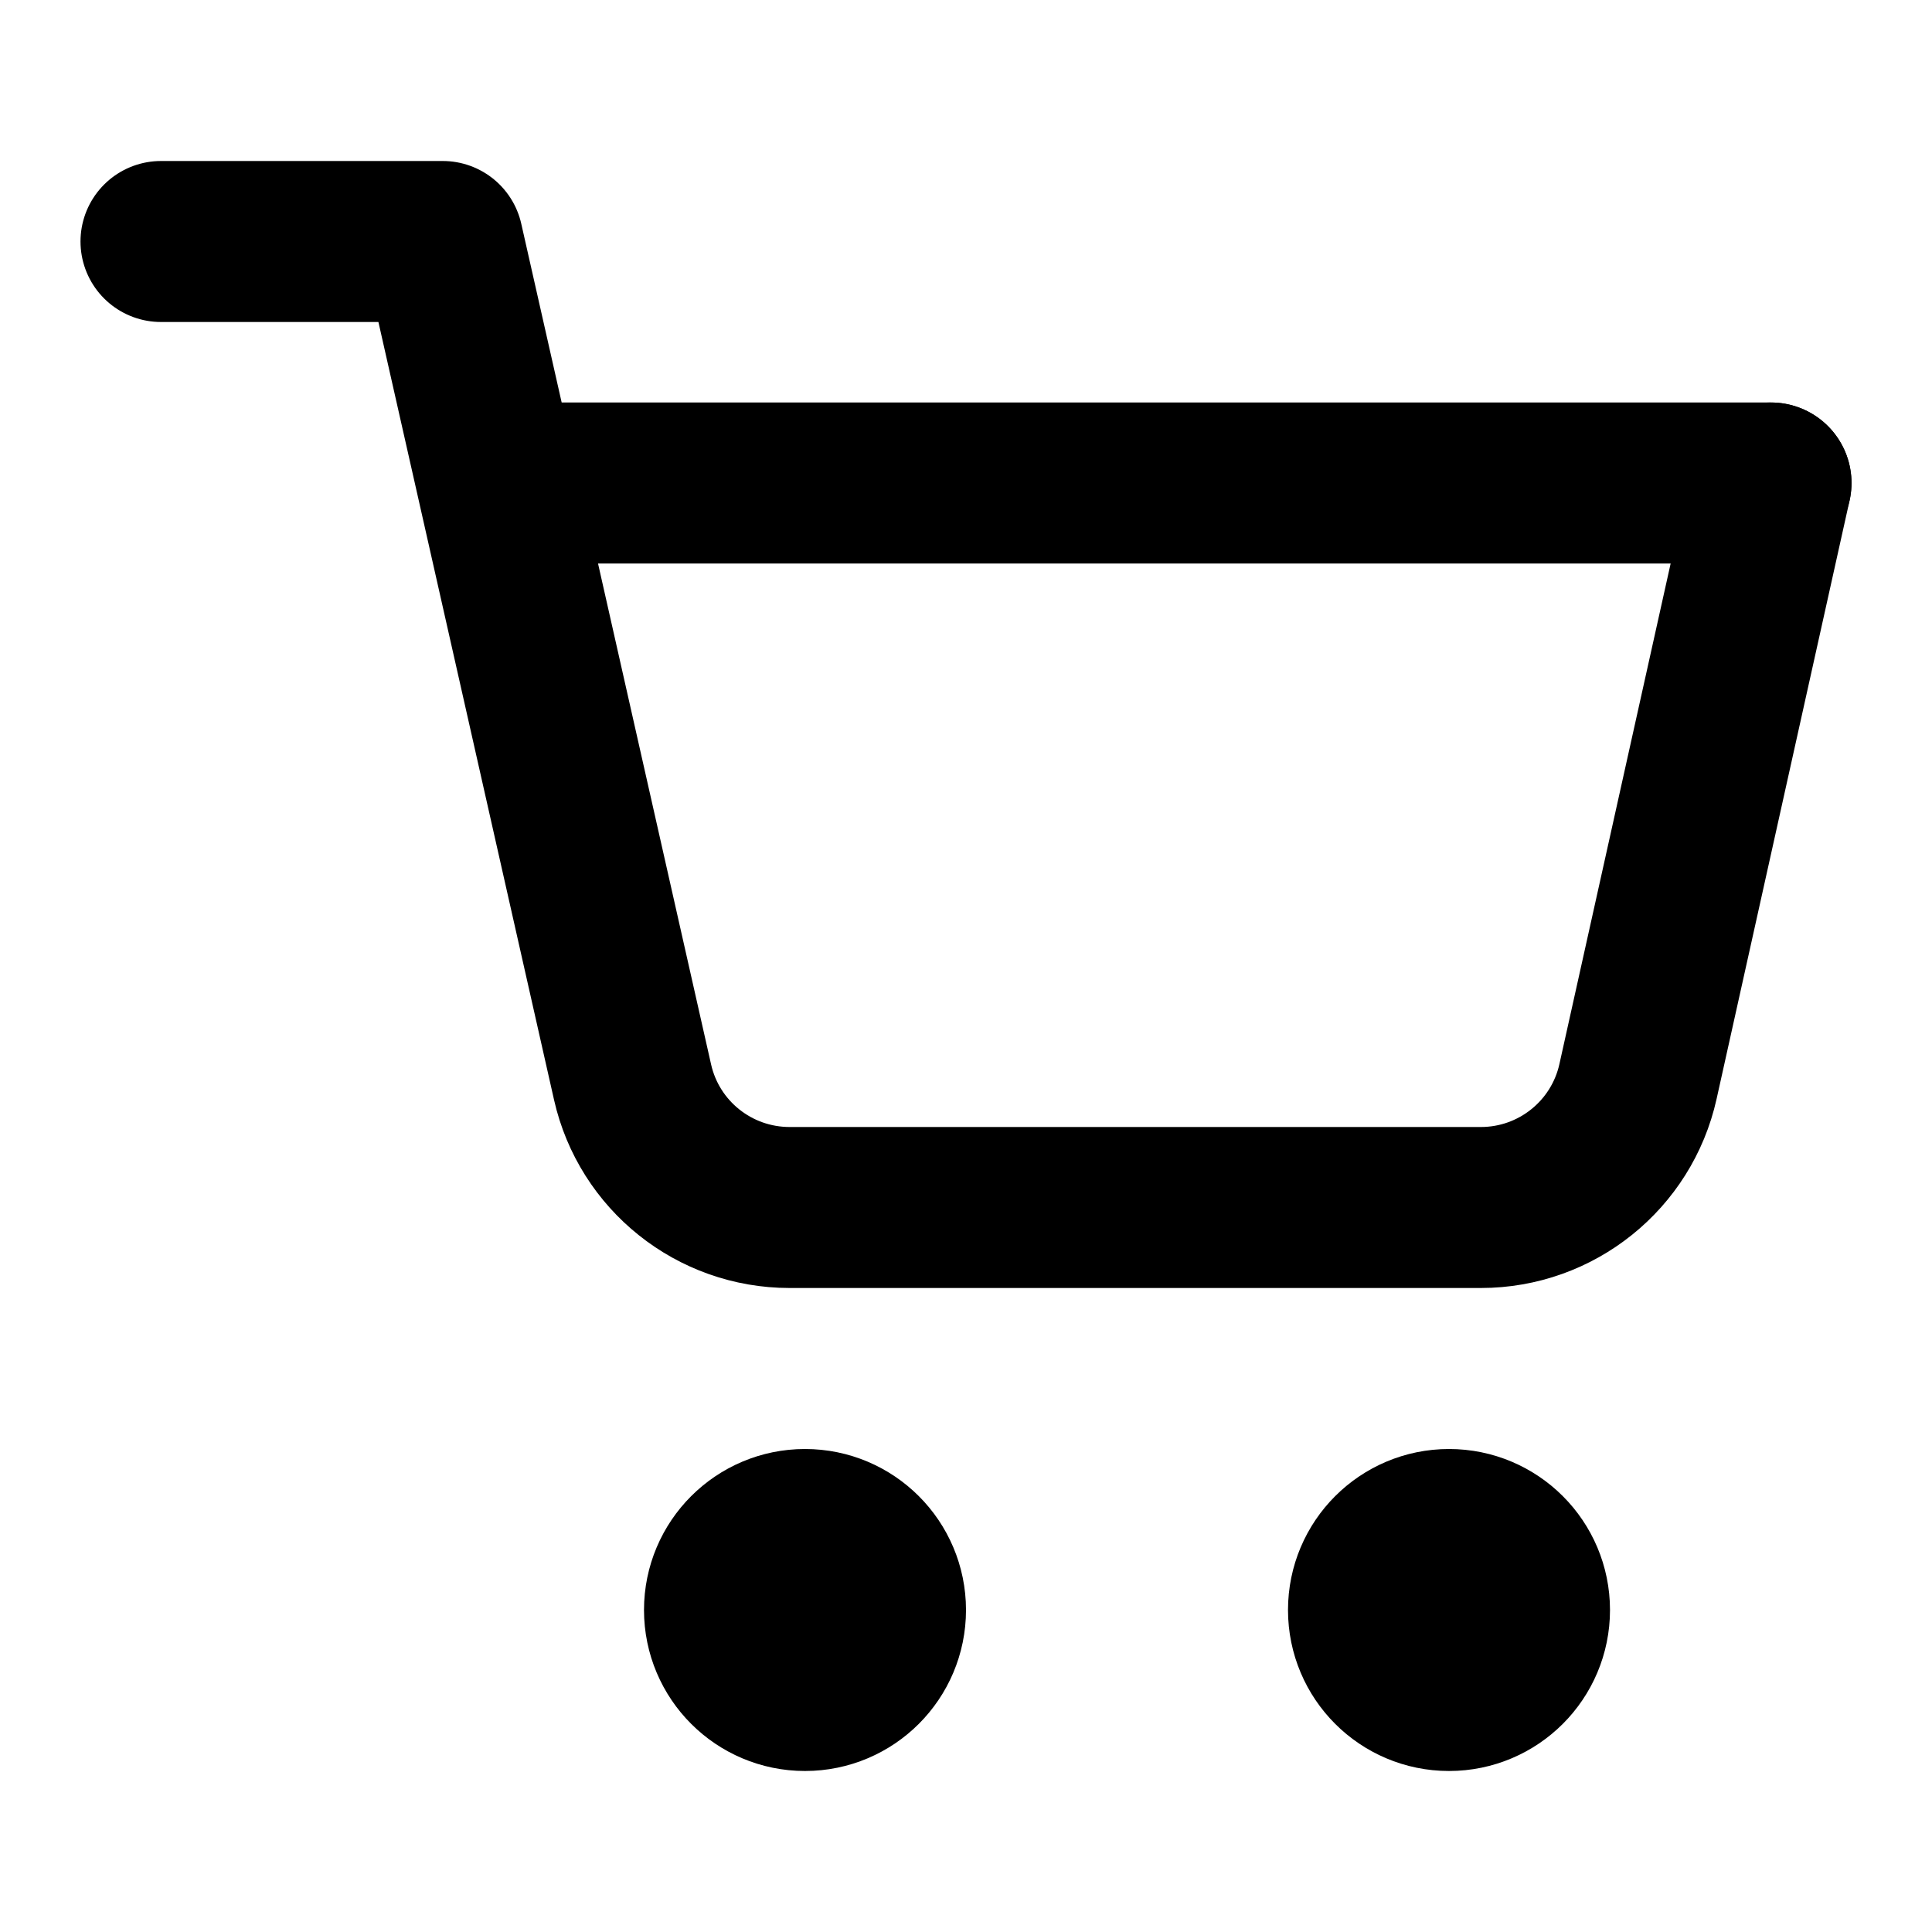
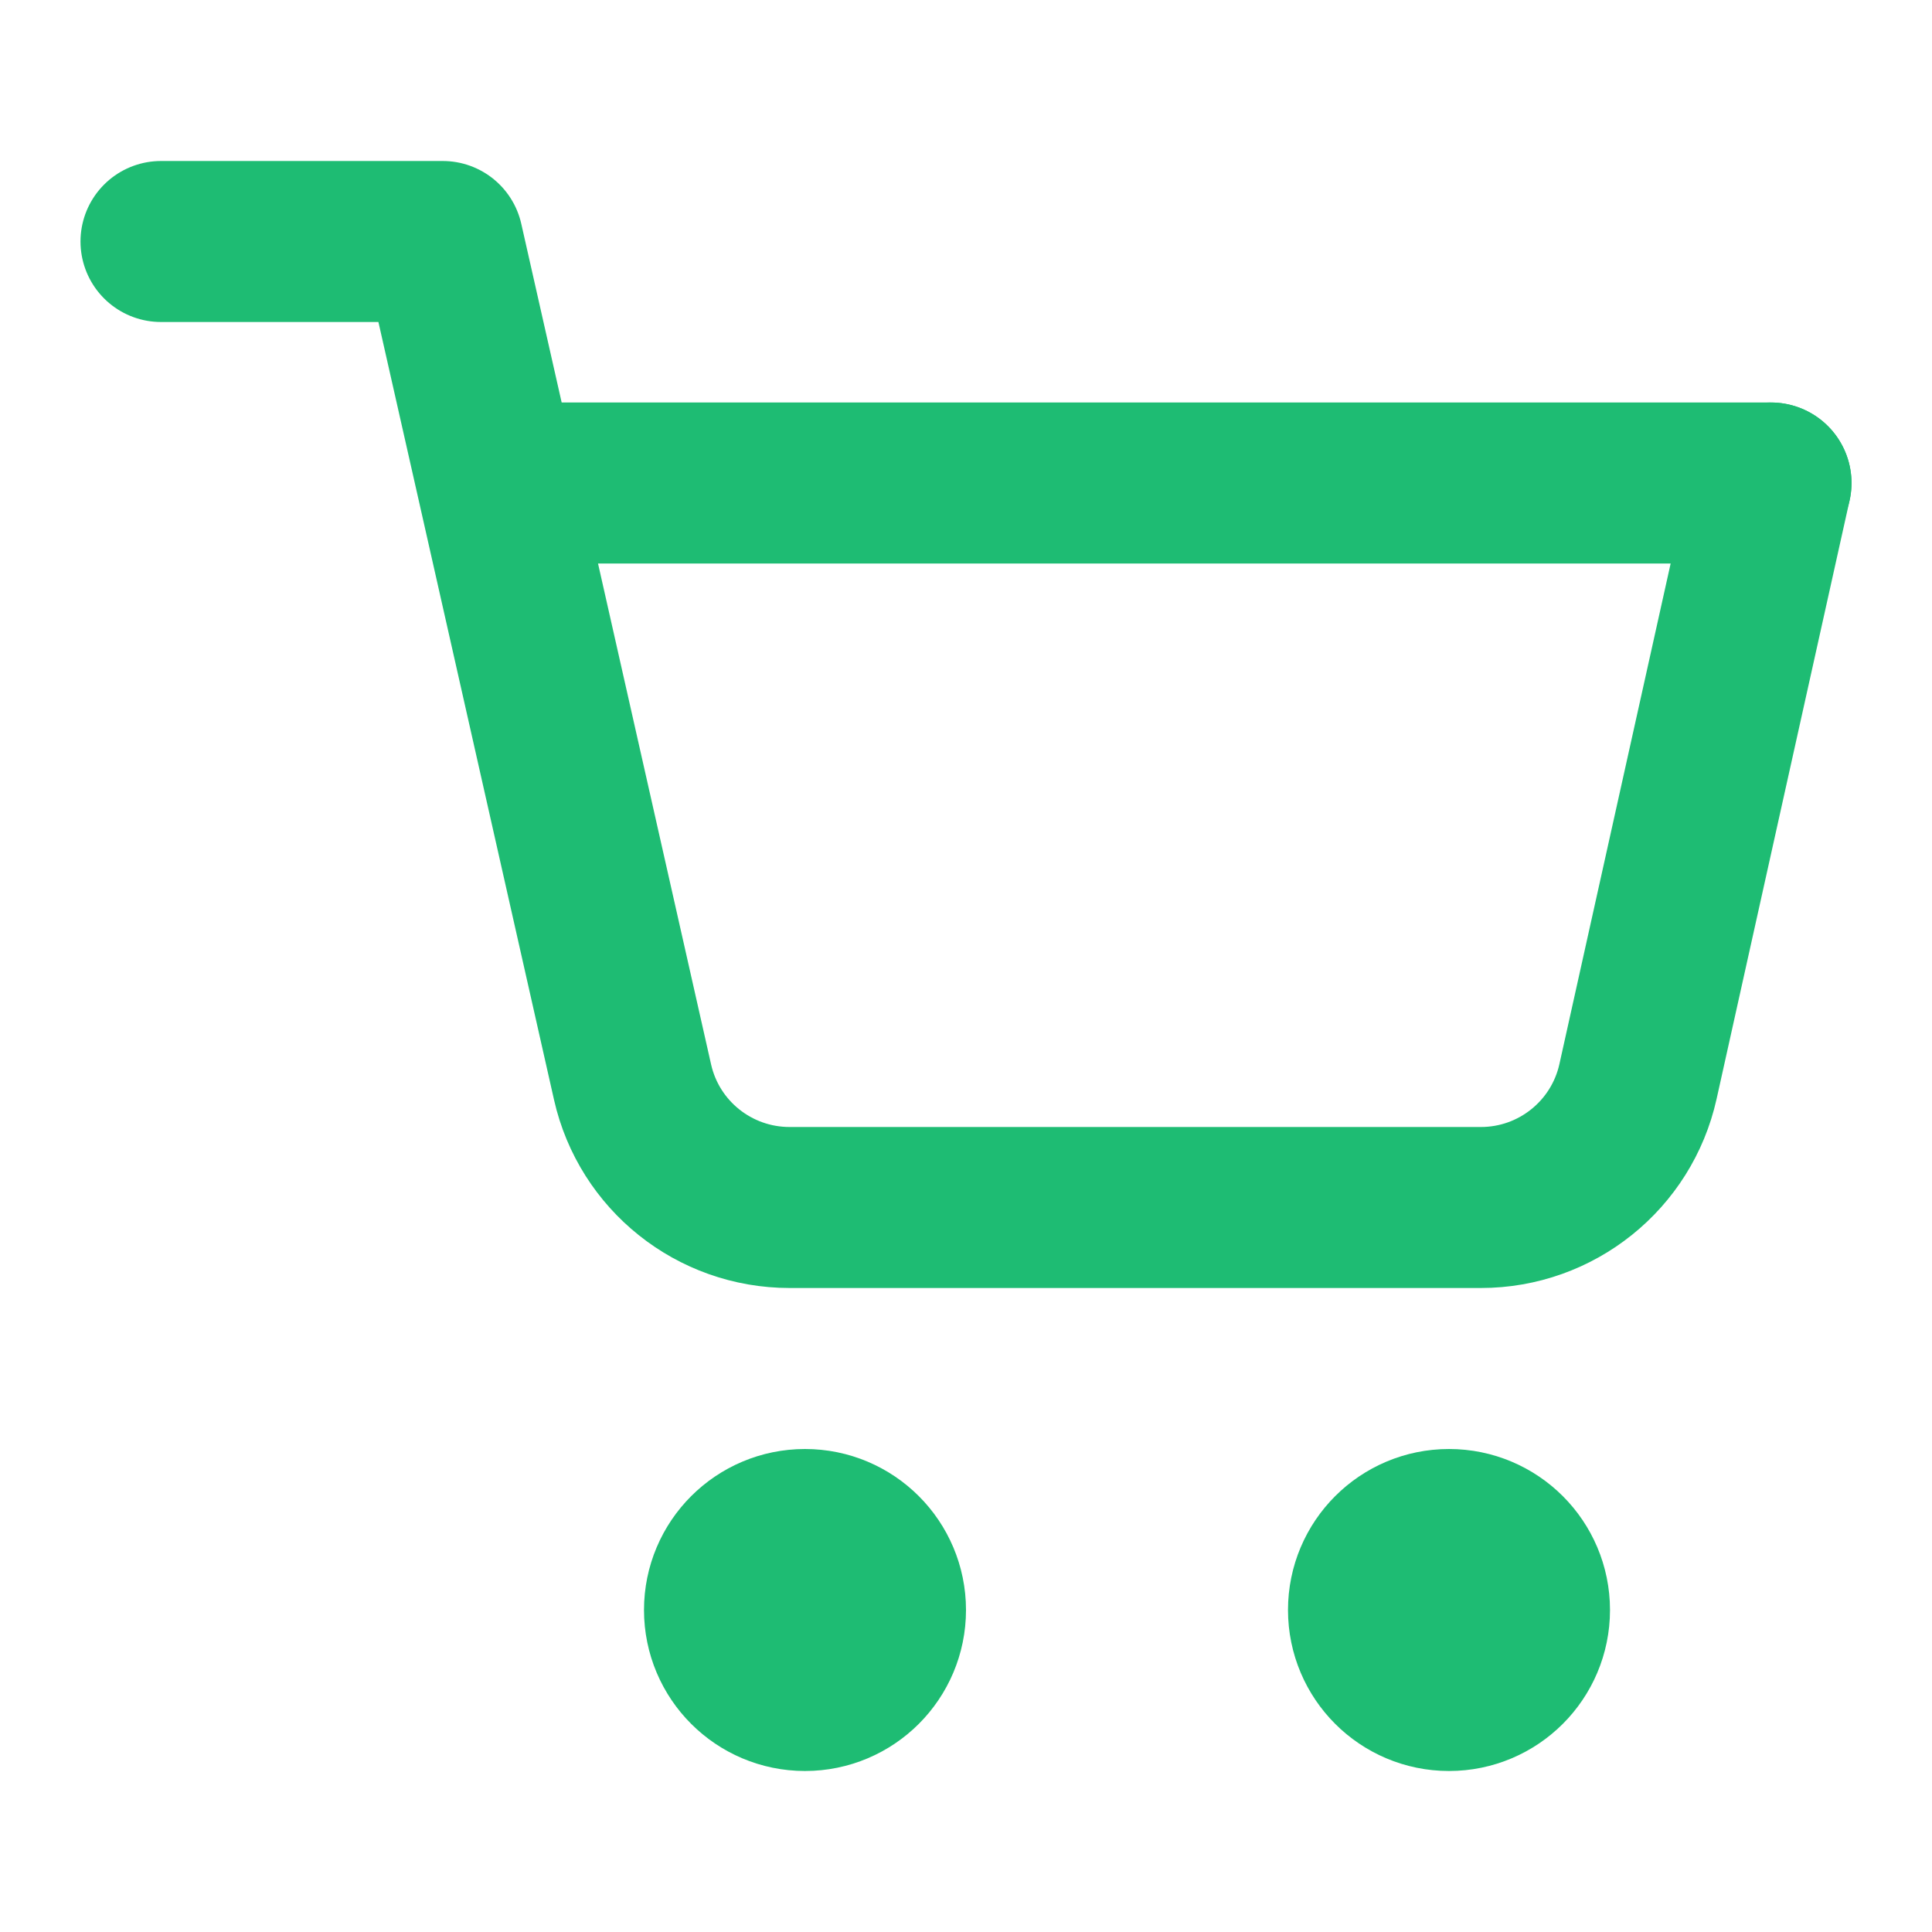
<svg xmlns="http://www.w3.org/2000/svg" width="24px" height="24px" viewBox="0 0 24 24" fill="none">
-   <circle cx="10" cy="20" r="1" stroke="black" stroke-width="2" stroke-linecap="round" stroke-linejoin="round" />
-   <circle cx="18" cy="20" r="1" stroke="black" stroke-width="2" stroke-linecap="round" stroke-linejoin="round" />
-   <path d="M2 3H5.5C5.5 3 5.913 4.828 6.178 6C6.706 8.341 7.432 11.556 7.858 13.443C8.064 14.354 8.874 15 9.809 15H18.396C19.333 15 20.145 14.349 20.348 13.434L22 6" stroke="black" stroke-width="2" stroke-linecap="round" stroke-linejoin="round" />
-   <path d="M22 6H6.5" stroke="black" stroke-width="2" stroke-linecap="round" stroke-linejoin="round" />
+   <circle cx="10" cy="20" r="1" stroke="#1ebc73" stroke-width="2" stroke-linecap="round" stroke-linejoin="round" />
+   <circle cx="18" cy="20" r="1" stroke="#1ebc73" stroke-width="2" stroke-linecap="round" stroke-linejoin="round" />
+   <path d="M2 3H5.5C5.5 3 5.913 4.828 6.178 6C6.706 8.341 7.432 11.556 7.858 13.443C8.064 14.354 8.874 15 9.809 15H18.396C19.333 15 20.145 14.349 20.348 13.434L22 6" stroke="#1ebc73" stroke-width="2" stroke-linecap="round" stroke-linejoin="round" />
+   <path d="M22 6H6.5" stroke="#1ebc73" stroke-width="2" stroke-linecap="round" stroke-linejoin="round" />
</svg>
